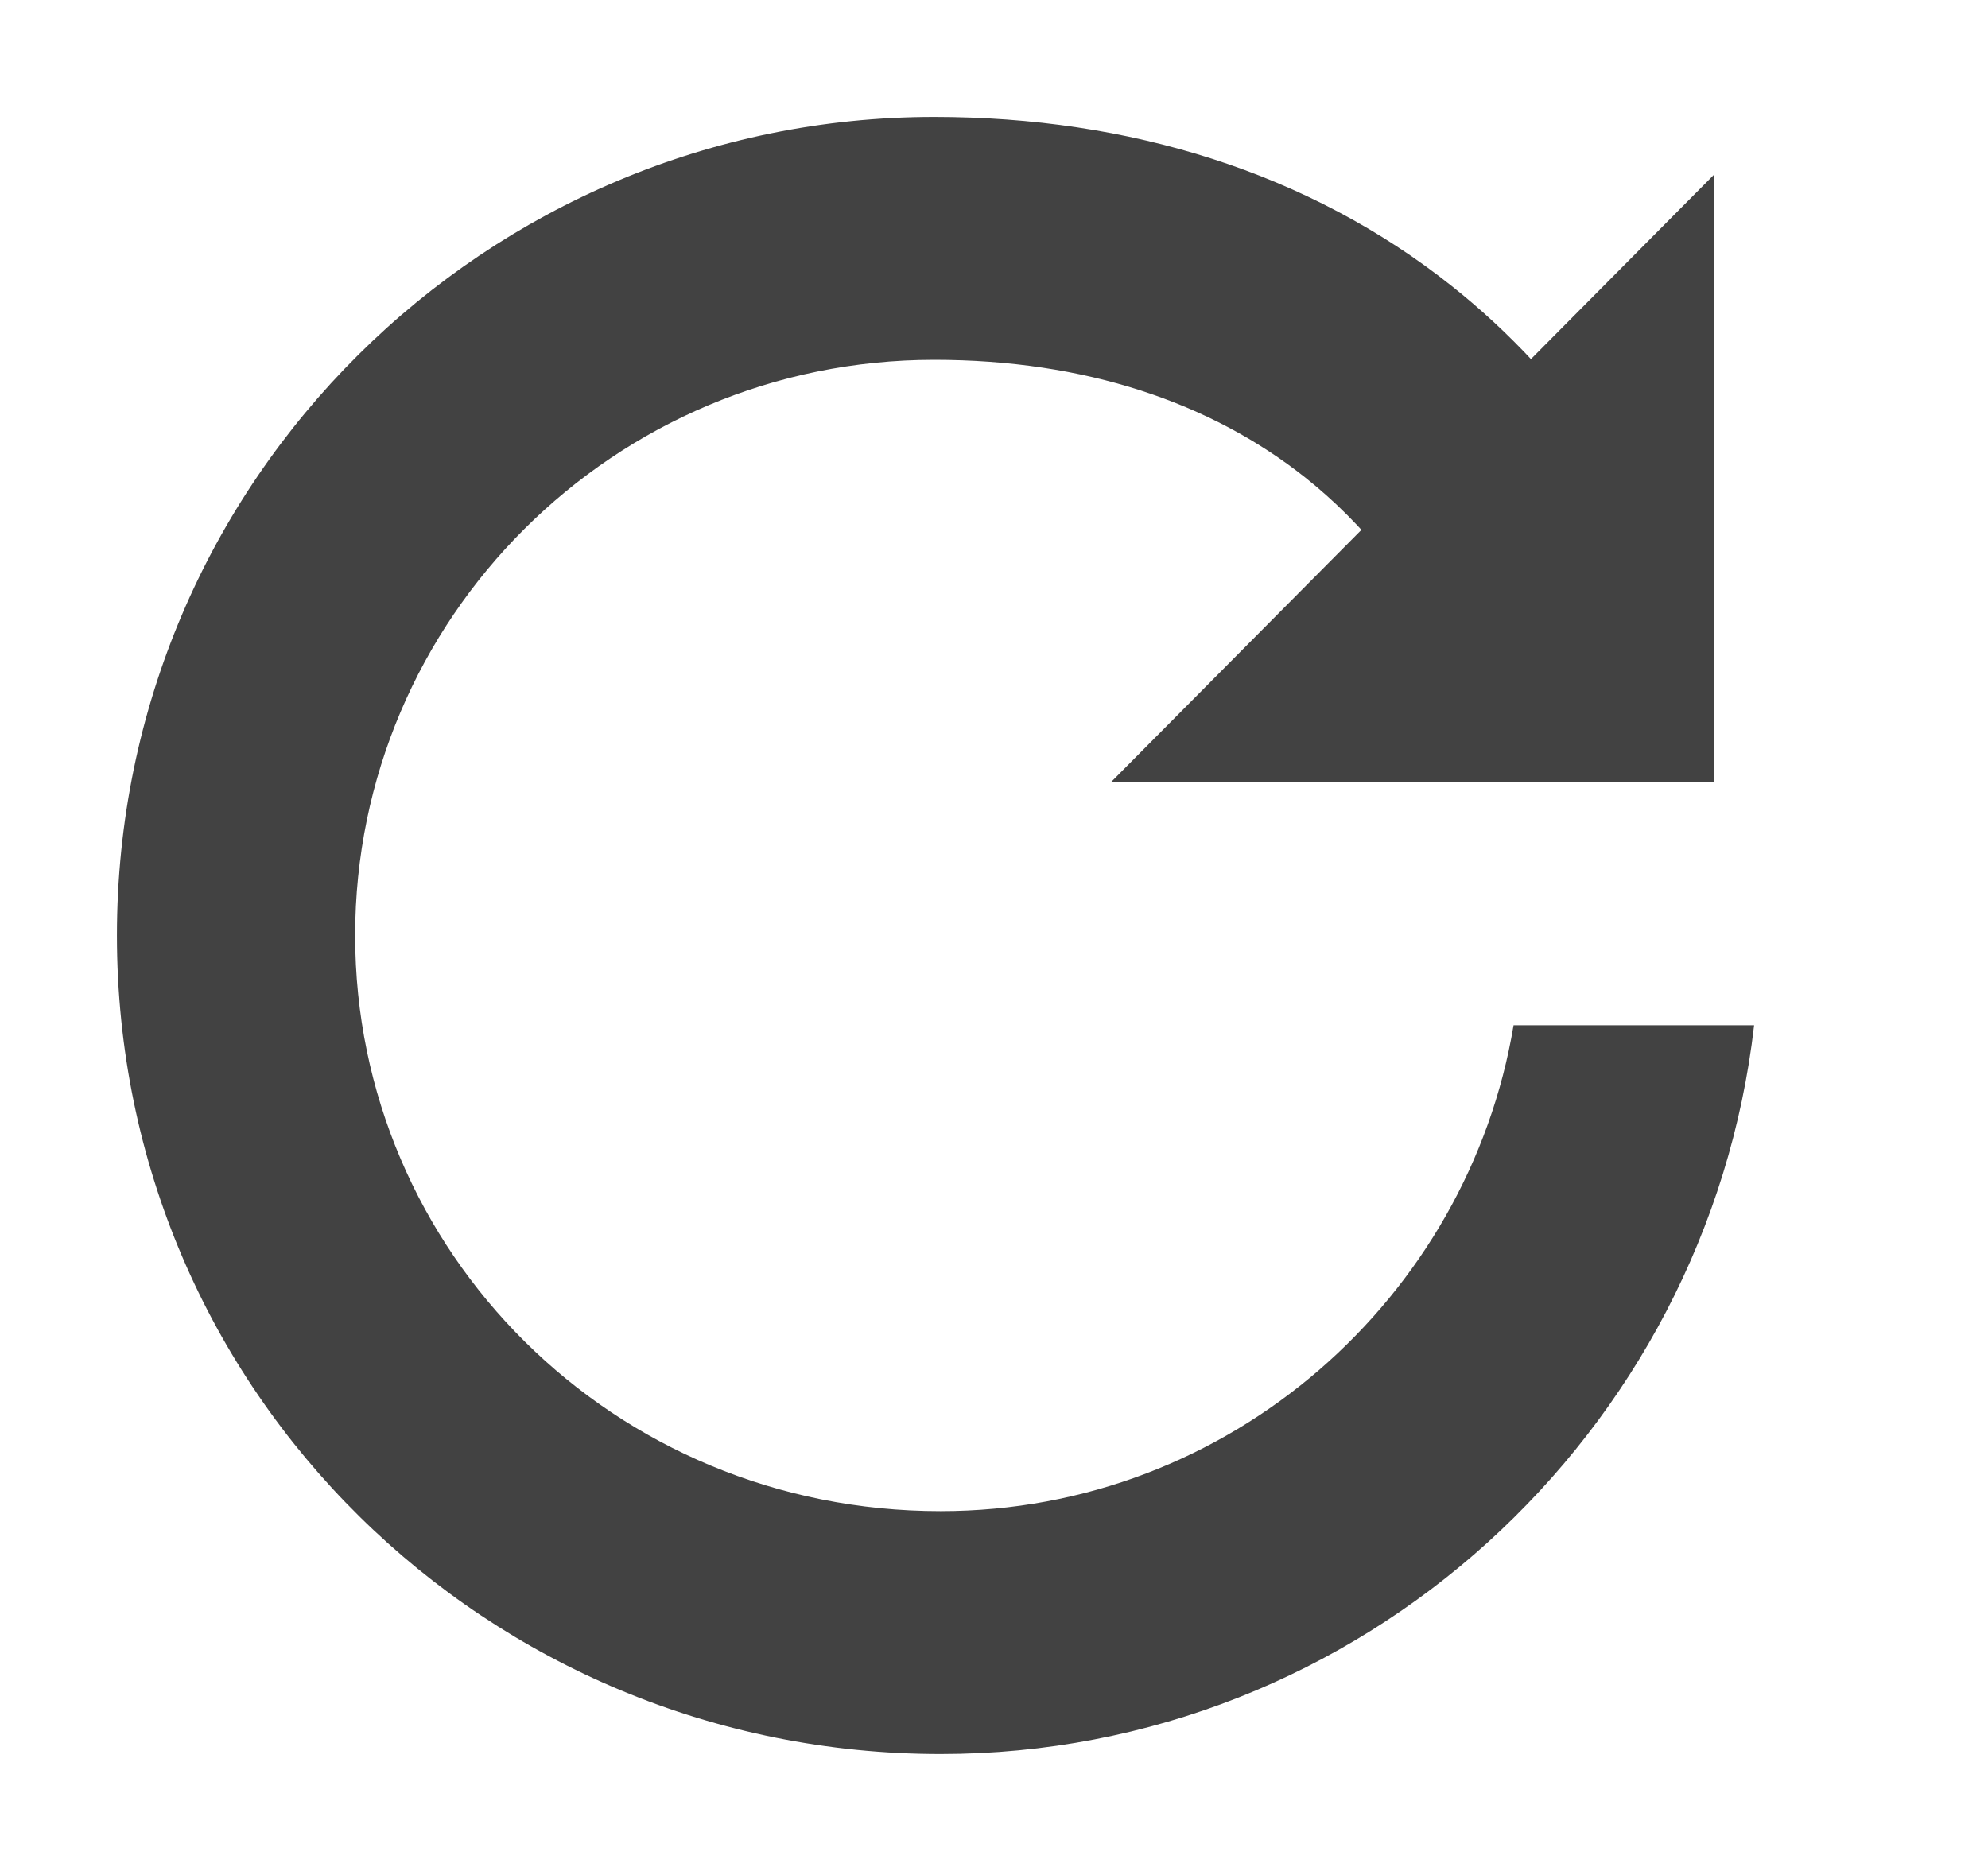
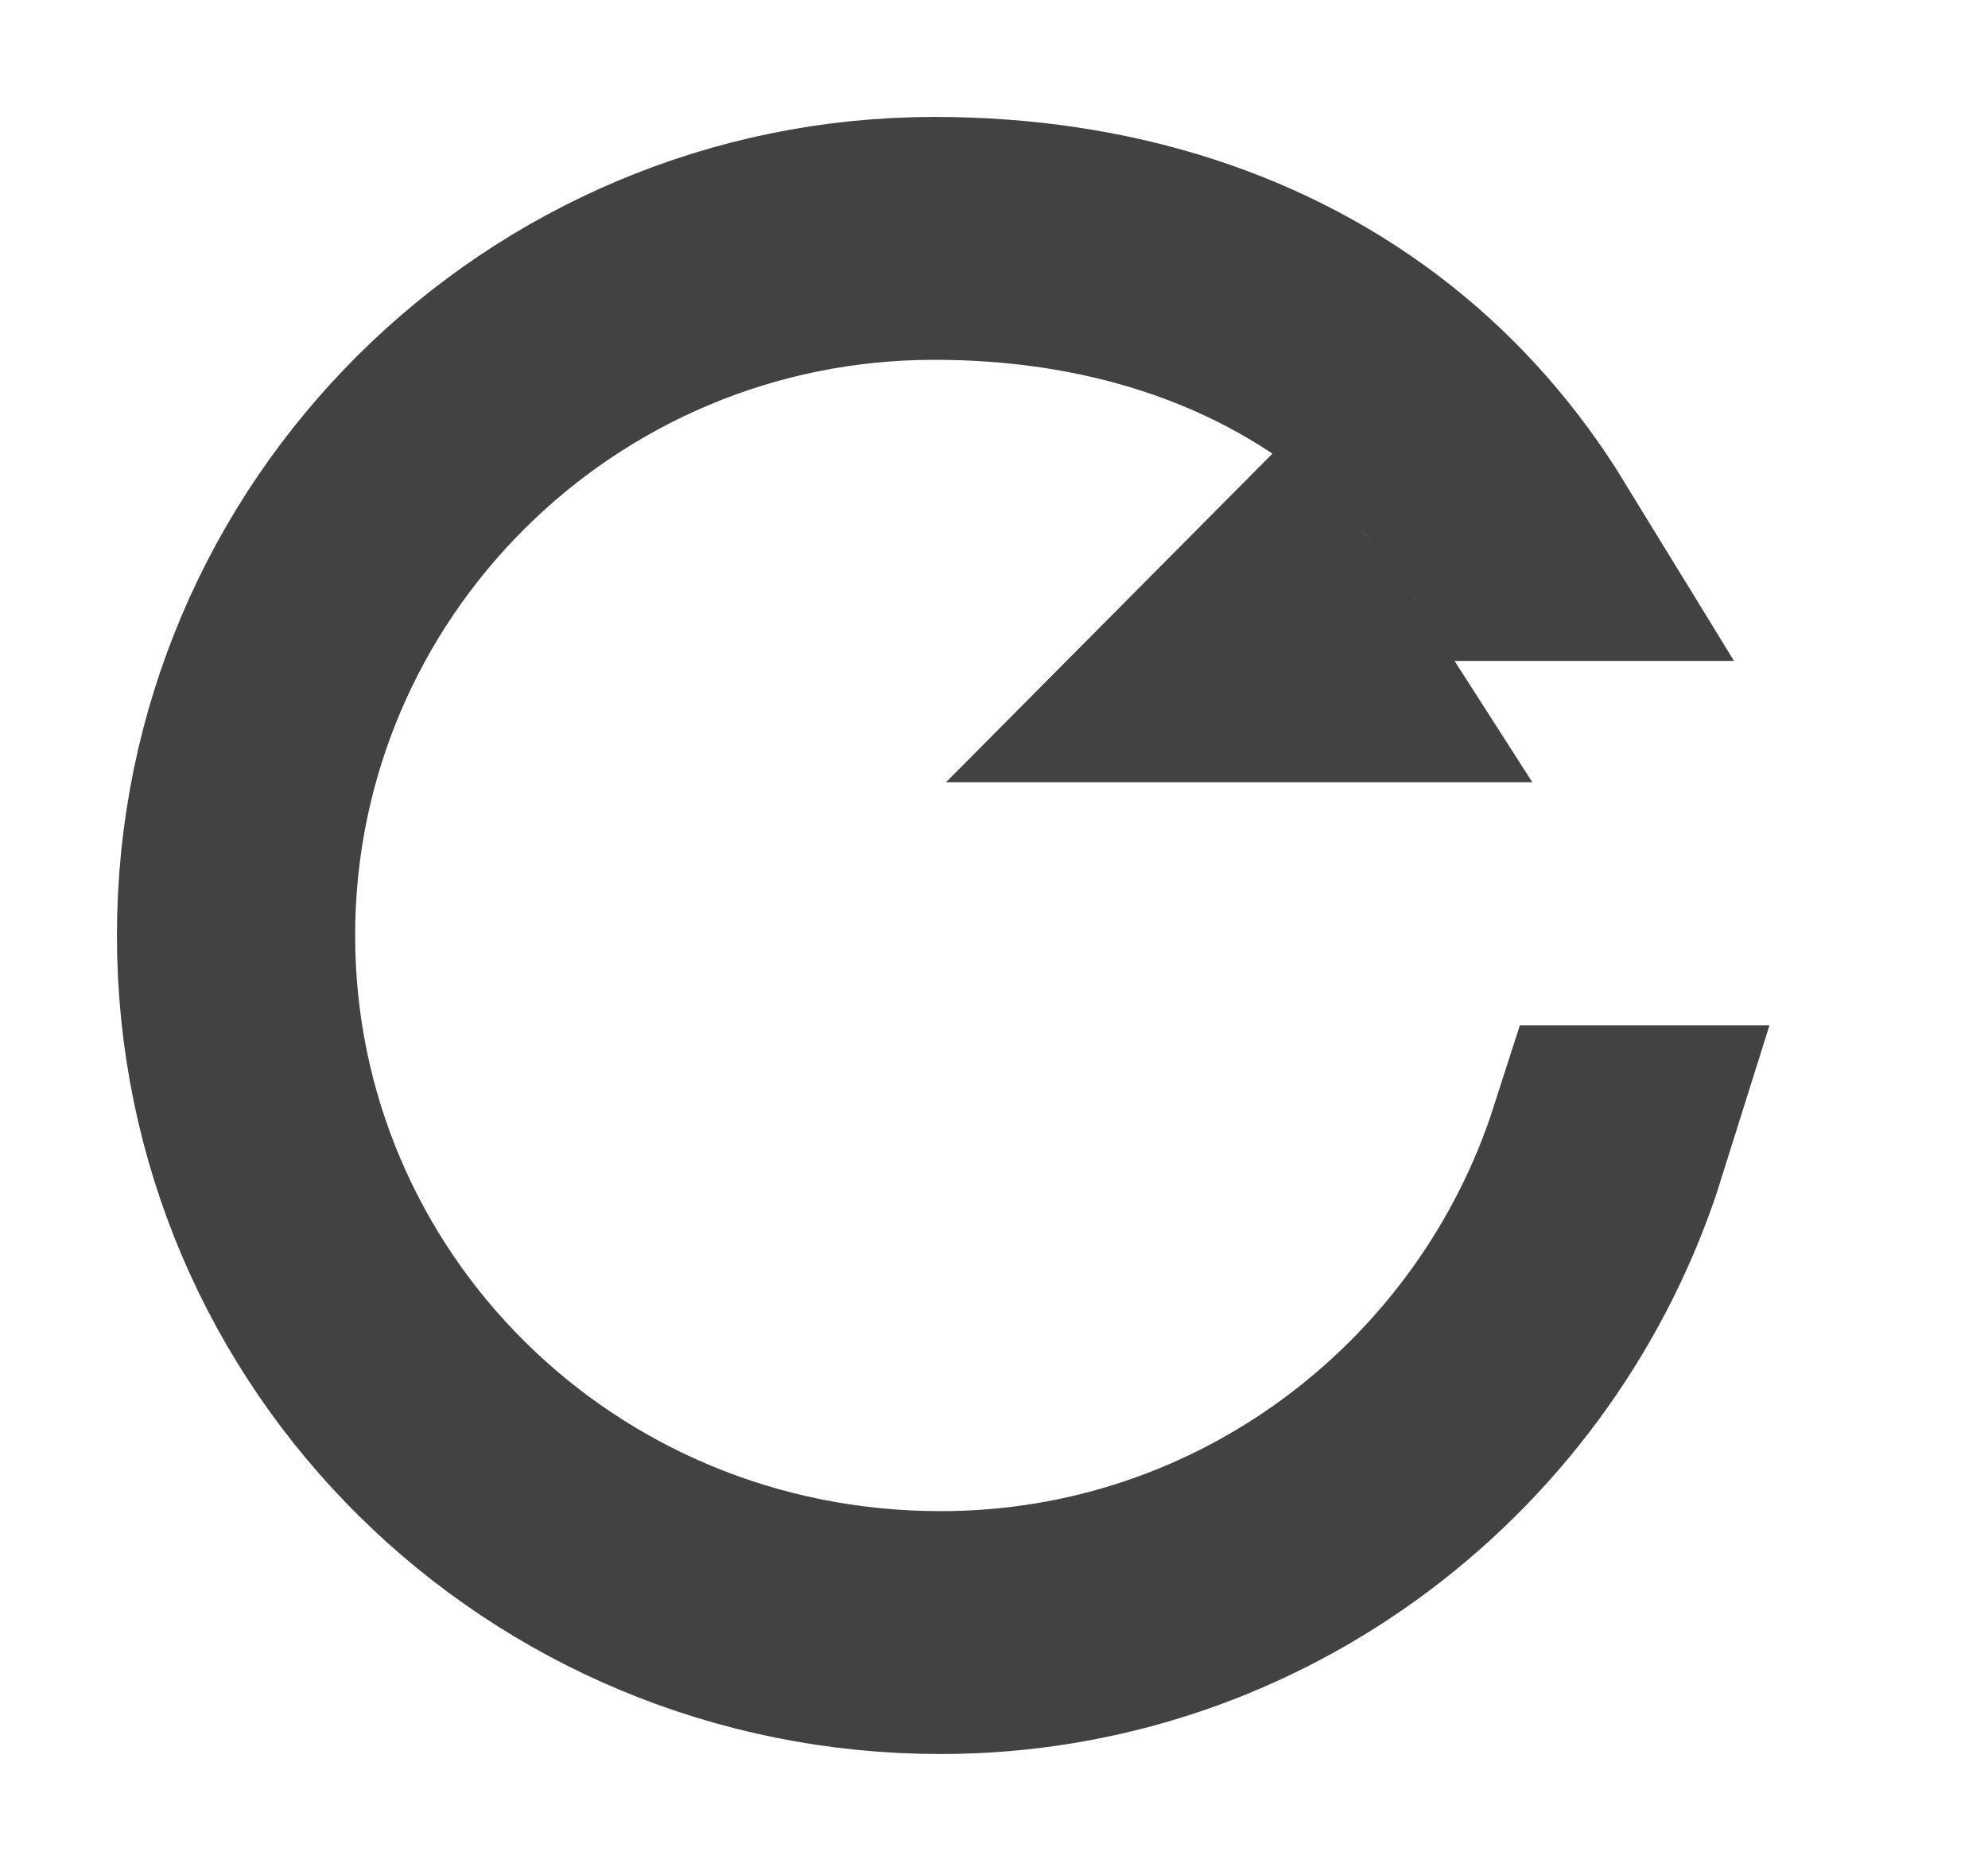
<svg xmlns="http://www.w3.org/2000/svg" width="17" height="16" viewBox="0 0 17 16" fill="none">
-   <path d="M9.499 6.69H14.654V1.497" fill="#424242" />
-   <path d="M7.989 3.077C5.247 3.077 3.037 5.292 3.037 8C3.037 10.702 5.241 12.923 8.043 12.923C10.525 12.923 12.556 11.092 12.943 8.768H15C14.599 12.258 11.638 15 8.043 15C4.175 15 1 11.909 1 8C1 4.097 4.169 1 7.989 1C9.658 1 11.193 1.476 12.413 2.445C13.412 3.238 14.156 4.326 14.596 5.652H12.397C12.081 4.999 11.659 4.479 11.162 4.084C10.352 3.441 9.278 3.077 7.989 3.077Z" fill="#424242" />
+   <path d="M10.492 5.69L10.937 5.242C11.058 5.377 11.171 5.526 11.276 5.69H10.492ZM13.726 9.768H13.77C13.003 12.214 10.724 14 8.043 14C4.716 14 2 11.345 2 8C2 4.655 4.716 2 7.989 2C9.467 2 10.773 2.42 11.791 3.228C12.28 3.616 12.7 4.092 13.043 4.652H12.986C12.652 4.12 12.247 3.669 11.784 3.301C10.772 2.498 9.469 2.077 7.989 2.077C4.698 2.077 2.037 4.736 2.037 8C2.037 11.263 4.697 13.923 8.043 13.923C10.724 13.923 12.961 12.15 13.726 9.768Z" fill="#424242" stroke="#424242" stroke-width="2" stroke-miterlimit="10" />
</svg>
